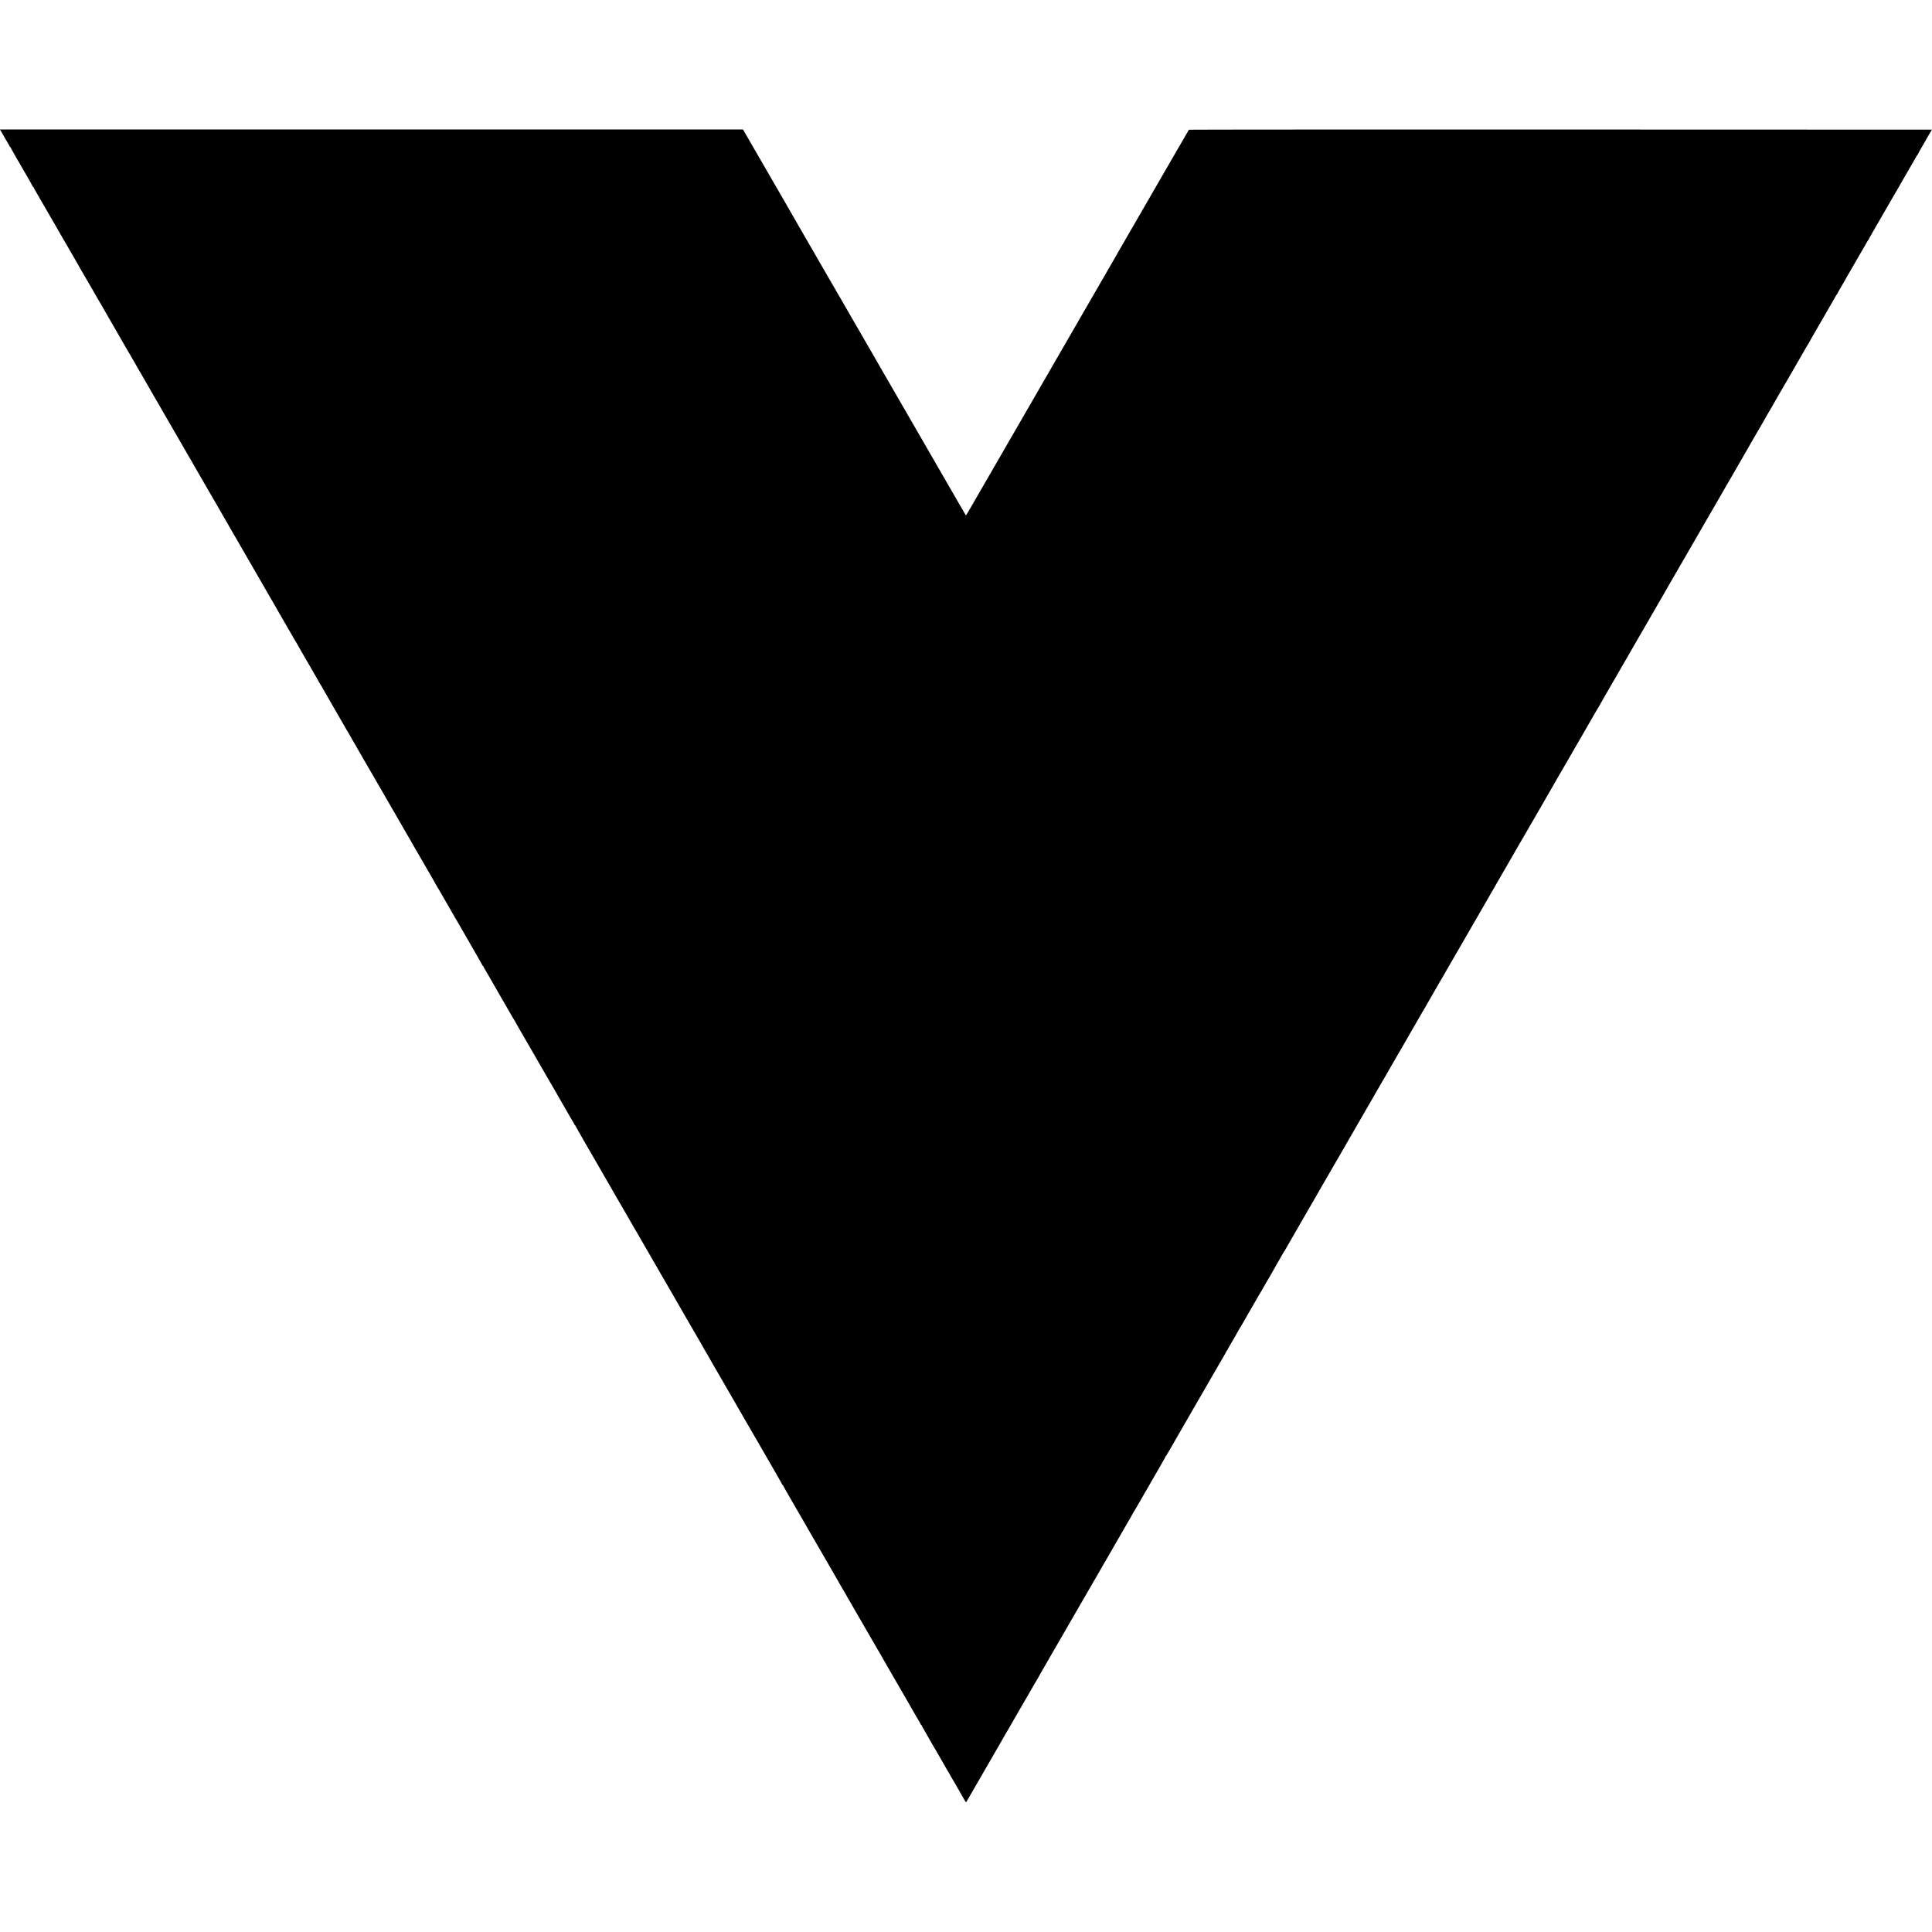
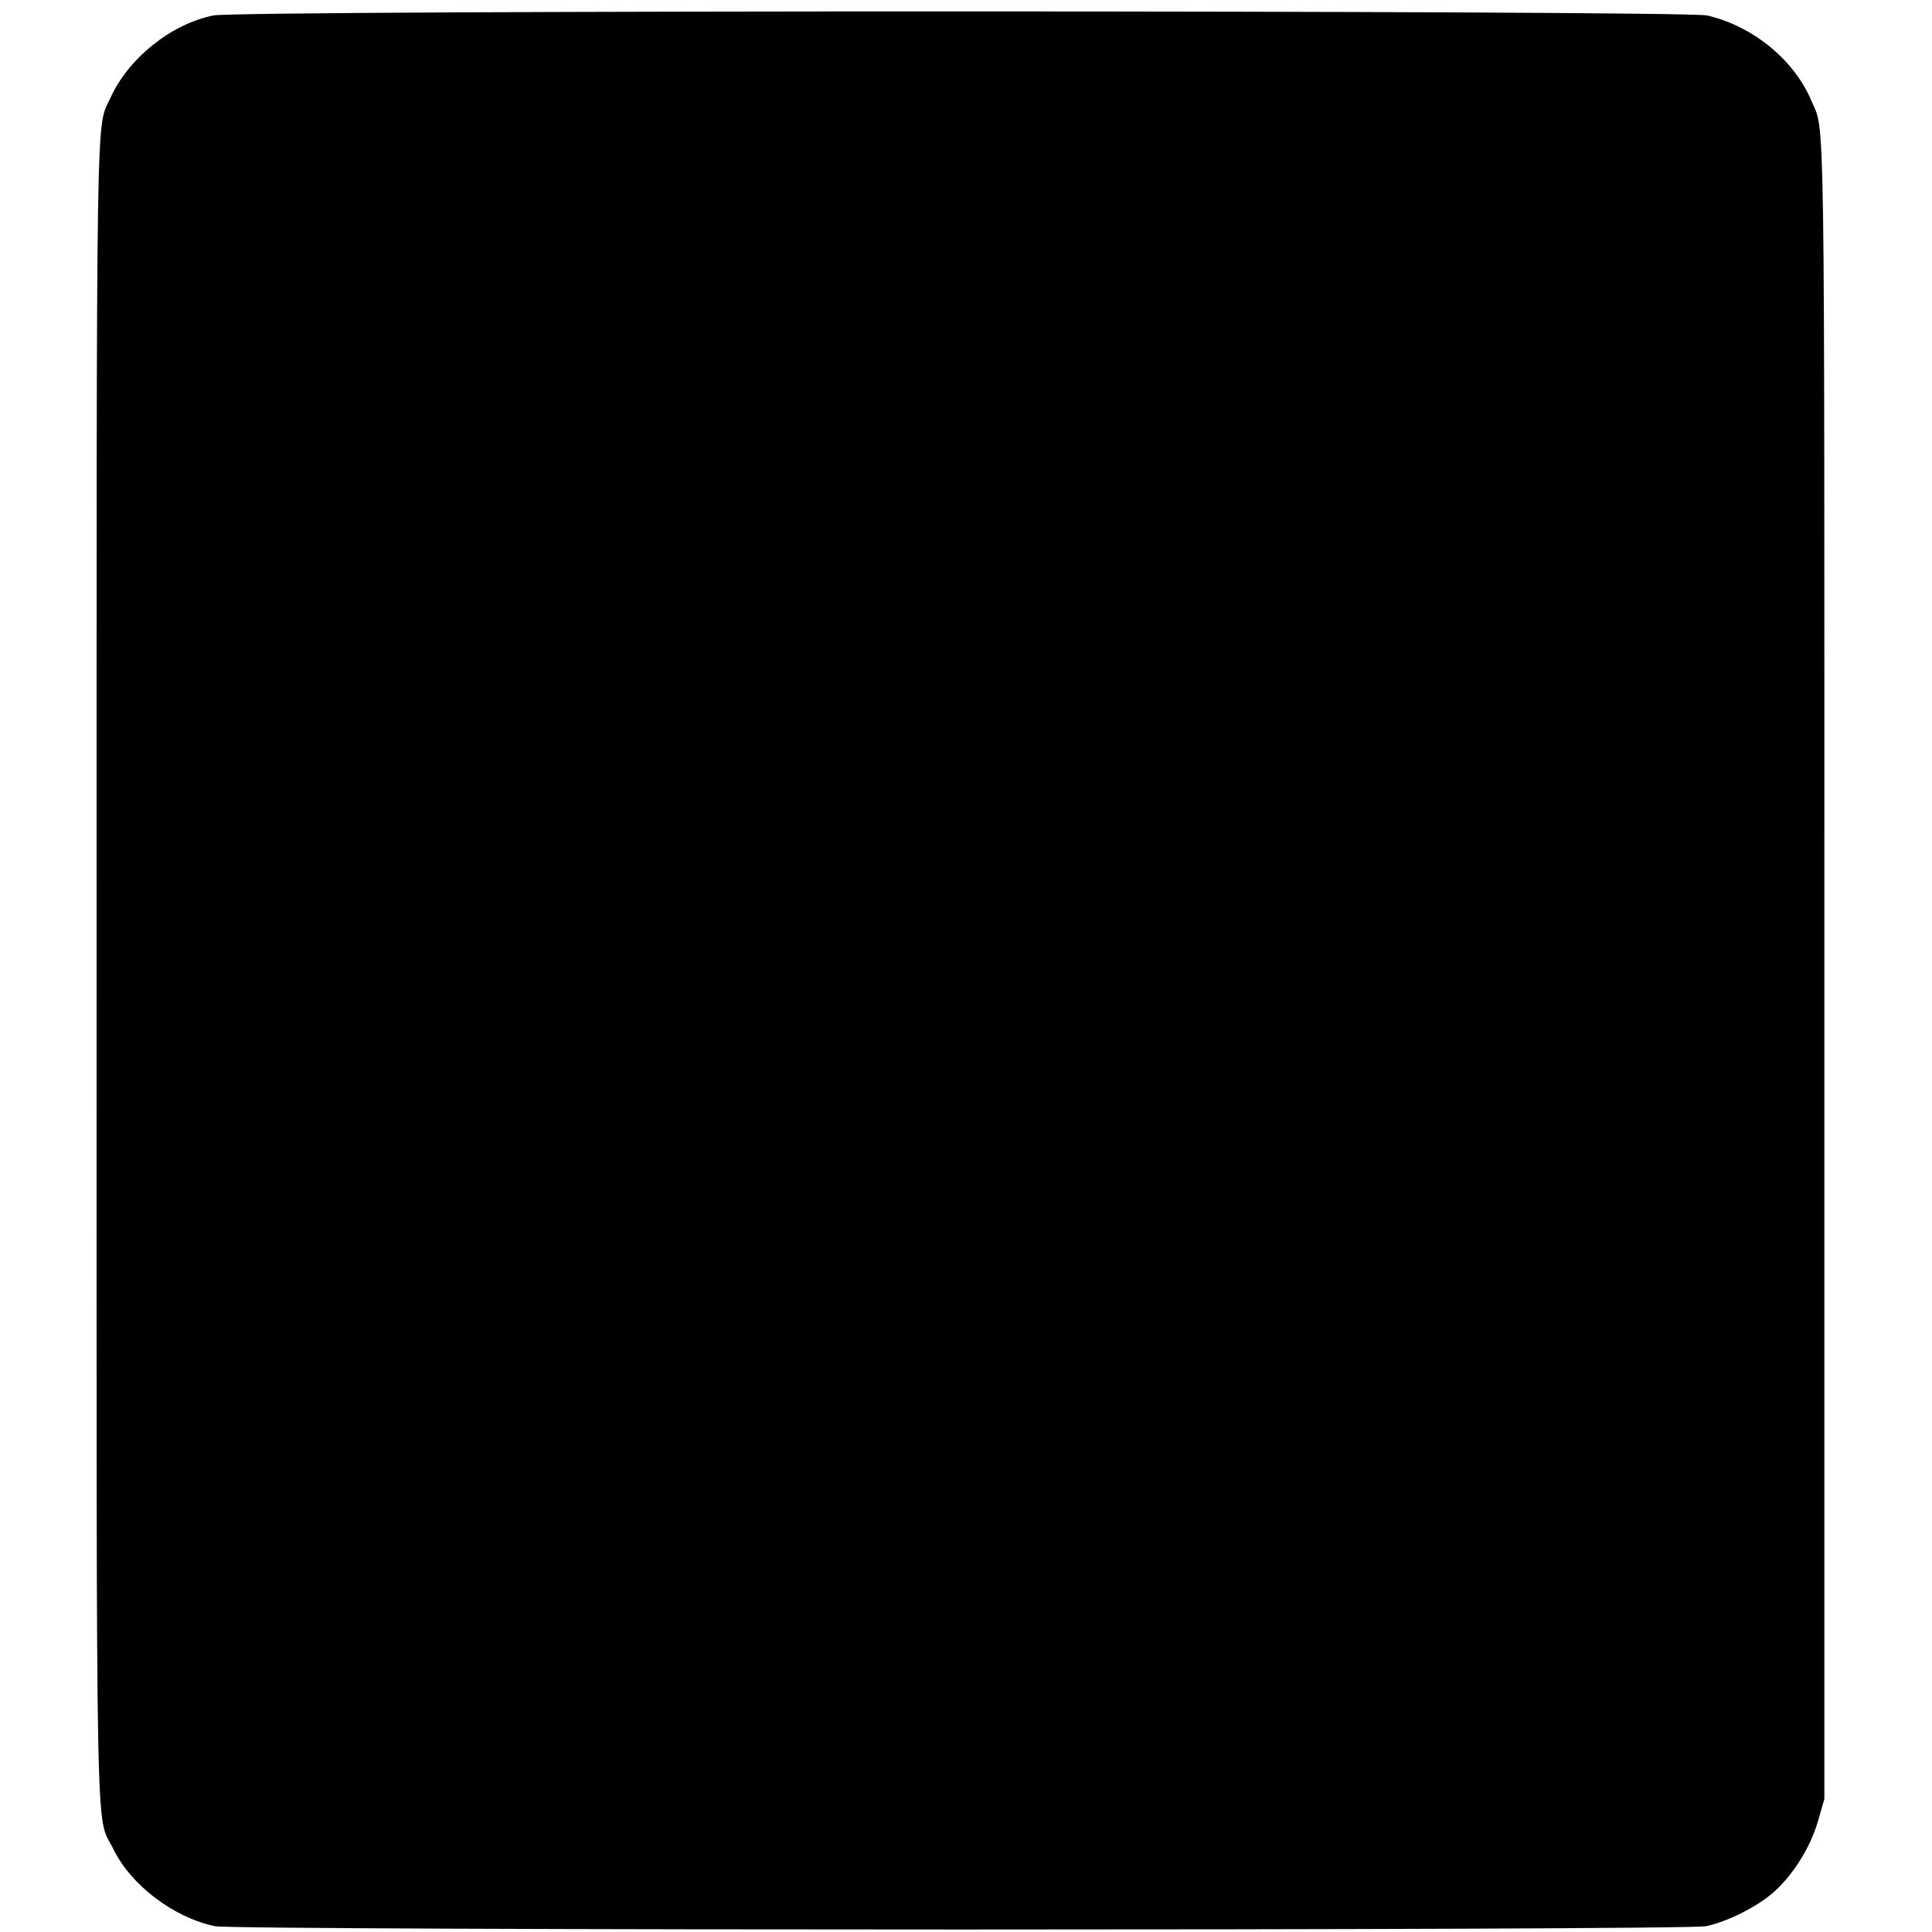
- <svg xmlns="http://www.w3.org/2000/svg" version="1.0" width="16pt" height="16pt" viewBox="0 0 16 16" preserveAspectRatio="xMidYMid meet">
-   <g transform="translate(0,16) scale(0.00032,-0.00032)" fill="#000000" stroke="none">
-     <path d="M18 46618 c45 -75 122 -207 122 -211 0 -2 25 -45 55 -95 30 -50 55 -96 55 -102 0 -5 5 -10 10 -10 6 0 10 -4 10 -9 0 -5 73 -135 161 -288 89 -153 173 -298 187 -323 14 -25 32 -57 41 -72 88 -149 187 -324 189 -335 2 -7 8 -13 13 -13 5 0 9 -4 9 -10 0 -5 46 -89 103 -187 175 -302 490 -846 507 -876 8 -16 20 -36 25 -45 28 -46 290 -498 339 -585 13 -23 74 -129 136 -236 61 -107 123 -215 137 -240 14 -25 29 -50 33 -56 5 -5 23 -37 40 -70 18 -33 38 -67 44 -75 11 -16 21 -33 63 -109 14 -25 29 -50 33 -56 4 -5 21 -35 38 -65 55 -100 261 -455 269 -465 4 -5 14 -21 20 -35 15 -29 41 -75 103 -180 24 -41 52 -88 60 -105 9 -16 57 -100 107 -185 112 -193 362 -626 380 -660 8 -14 23 -38 33 -55 11 -16 23 -37 27 -45 4 -8 26 -46 48 -85 23 -38 53 -90 67 -115 46 -81 64 -113 178 -310 62 -107 121 -210 132 -227 37 -67 56 -99 85 -148 16 -27 32 -57 36 -65 4 -8 15 -27 25 -42 9 -15 53 -89 96 -165 44 -76 177 -307 296 -513 120 -206 268 -463 330 -570 131 -227 117 -203 200 -348 36 -62 73 -125 82 -140 10 -15 21 -34 25 -42 4 -8 20 -37 36 -65 17 -27 38 -65 48 -82 49 -85 64 -111 87 -153 13 -25 28 -49 32 -55 4 -5 78 -134 165 -285 87 -151 166 -288 176 -305 10 -16 26 -43 35 -59 9 -17 125 -217 257 -445 132 -229 253 -441 270 -471 17 -30 45 -79 64 -108 18 -29 33 -54 33 -57 0 -2 20 -37 44 -77 24 -40 123 -212 221 -383 97 -170 190 -330 205 -355 16 -25 39 -65 53 -90 13 -25 81 -144 152 -265 70 -121 137 -238 150 -260 12 -22 37 -65 55 -95 18 -30 43 -73 55 -95 12 -22 48 -85 80 -140 77 -132 163 -280 190 -330 13 -22 71 -123 130 -225 59 -102 116 -199 126 -217 10 -17 29 -50 43 -72 15 -22 26 -43 26 -45 0 -2 27 -50 60 -106 33 -56 60 -103 60 -105 0 -2 55 -98 90 -155 8 -14 182 -316 239 -414 13 -22 45 -79 72 -124 27 -46 49 -86 49 -89 0 -2 14 -24 30 -48 16 -24 30 -46 30 -49 0 -5 74 -135 100 -176 5 -8 24 -42 43 -75 50 -88 58 -101 262 -455 104 -179 199 -345 213 -370 14 -25 28 -49 32 -55 4 -5 17 -26 28 -45 10 -19 62 -109 114 -200 114 -197 133 -230 170 -295 16 -27 33 -57 38 -65 17 -28 96 -165 103 -180 4 -8 16 -28 26 -45 10 -16 77 -131 148 -255 72 -124 181 -313 243 -420 62 -107 121 -209 131 -227 35 -62 323 -560 392 -678 38 -66 83 -145 100 -175 16 -30 33 -59 37 -65 4 -5 17 -27 29 -47 34 -61 56 -100 90 -156 17 -29 31 -55 31 -57 0 -2 17 -32 39 -67 21 -35 134 -229 251 -433 117 -203 235 -407 261 -451 27 -45 49 -85 49 -88 0 -4 8 -19 19 -34 15 -21 200 -341 309 -533 10 -19 33 -58 51 -87 17 -29 31 -54 31 -56 0 -2 25 -44 55 -94 30 -50 55 -95 55 -98 0 -4 6 -15 14 -23 7 -9 27 -41 43 -71 17 -30 170 -297 342 -594 171 -296 311 -542 311 -547 0 -5 5 -9 10 -9 6 0 10 -4 10 -10 0 -5 22 -47 49 -92 27 -46 58 -99 68 -118 24 -43 81 -140 93 -160 5 -8 66 -114 135 -235 69 -121 130 -227 135 -235 12 -21 259 -447 283 -490 10 -19 28 -47 38 -62 11 -14 19 -29 19 -32 0 -3 37 -69 83 -148 99 -170 305 -526 337 -583 13 -22 31 -53 41 -70 11 -16 22 -37 26 -45 7 -14 82 -146 103 -180 14 -24 181 -311 205 -355 13 -22 46 -80 75 -130 29 -49 64 -110 78 -135 14 -25 51 -88 82 -140 31 -52 59 -102 63 -110 4 -8 18 -33 31 -55 205 -353 284 -489 309 -535 17 -30 45 -78 62 -106 18 -28 36 -60 39 -72 4 -12 12 -22 17 -22 5 0 9 -4 9 -10 0 -5 109 -197 241 -427 133 -230 250 -431 259 -448 51 -90 222 -385 280 -485 37 -63 78 -135 92 -160 14 -25 67 -117 118 -205 51 -88 101 -175 111 -193 34 -58 55 -95 149 -257 51 -88 101 -173 110 -190 9 -16 76 -131 147 -255 72 -124 140 -241 151 -260 61 -108 281 -489 355 -615 38 -66 77 -133 87 -150 35 -63 91 -161 100 -175 14 -23 99 -169 128 -220 54 -97 135 -235 142 -245 4 -5 20 -32 35 -60 26 -48 238 -416 276 -480 10 -16 26 -46 37 -65 30 -53 382 -661 403 -695 10 -16 22 -37 26 -45 4 -8 26 -48 50 -88 24 -41 43 -75 43 -77 0 -2 22 -40 50 -85 27 -45 50 -84 50 -86 0 -3 38 -69 83 -147 84 -142 302 -520 340 -587 10 -19 34 -60 52 -90 18 -30 44 -75 57 -100 14 -25 45 -79 70 -120 25 -41 56 -96 70 -121 14 -25 77 -133 138 -240 62 -107 122 -210 132 -229 25 -43 310 -535 337 -581 11 -19 26 -45 34 -59 17 -32 238 -414 266 -460 11 -19 24 -41 28 -49 3 -7 75 -133 160 -278 84 -146 153 -269 153 -274 0 -5 5 -9 10 -9 6 0 10 -4 10 -10 0 -5 82 -150 181 -322 182 -314 201 -346 240 -415 12 -21 80 -139 152 -263 71 -124 141 -245 155 -270 14 -25 28 -49 32 -55 6 -8 145 -248 220 -380 37 -66 209 -362 229 -395 11 -19 24 -42 28 -49 4 -8 67 -118 140 -243 73 -125 133 -230 133 -233 0 -2 15 -28 33 -57 19 -29 47 -78 64 -108 17 -30 53 -93 79 -139 53 -90 82 -141 157 -272 82 -142 115 -199 381 -659 142 -245 268 -463 281 -485 12 -22 71 -125 132 -230 60 -104 172 -298 248 -430 76 -132 146 -253 156 -270 11 -16 22 -36 26 -44 3 -8 30 -54 60 -103 29 -49 53 -91 53 -93 0 -3 18 -34 40 -70 22 -36 40 -67 40 -69 0 -2 37 -66 81 -142 45 -77 98 -168 119 -204 20 -36 47 -81 58 -100 12 -19 27 -47 33 -62 6 -16 15 -28 20 -28 5 0 9 -4 9 -9 0 -6 63 -118 140 -251 77 -133 140 -243 140 -245 0 -2 18 -33 41 -70 22 -37 49 -83 60 -101 10 -19 29 -51 40 -71 25 -45 109 -189 126 -218 7 -11 17 -29 22 -40 6 -11 22 -38 35 -60 14 -22 37 -62 52 -90 14 -27 35 -62 45 -77 11 -14 19 -29 19 -32 0 -3 18 -35 40 -71 22 -36 40 -67 40 -69 0 -2 19 -35 42 -72 23 -38 55 -94 72 -124 26 -47 139 -244 171 -298 6 -9 21 -36 34 -60 28 -48 37 -51 51 -19 6 12 19 36 29 52 10 17 27 46 38 65 11 19 104 181 208 360 103 179 199 345 213 370 14 25 42 74 64 109 21 34 38 65 38 67 0 2 18 33 40 69 22 36 40 67 40 69 0 3 177 310 199 346 16 26 136 234 140 244 2 5 25 44 52 88 27 44 49 81 49 84 0 2 18 34 40 70 22 36 40 67 40 69 0 2 20 36 43 77 35 58 169 289 297 513 9 17 50 86 90 155 40 69 86 150 103 180 16 30 35 62 41 70 6 8 16 24 22 35 35 64 72 129 167 293 59 100 116 199 127 220 11 20 30 53 41 72 43 72 1070 1850 1121 1940 14 25 65 113 113 195 48 83 96 166 107 185 10 19 28 50 38 68 11 18 73 124 137 235 64 111 175 303 246 427 71 124 173 299 225 390 52 91 116 202 143 248 27 45 49 85 49 89 0 4 6 14 14 22 7 9 28 43 46 76 26 47 251 436 378 655 11 19 29 51 40 70 11 19 101 176 201 348 99 172 181 317 181 323 0 5 5 9 10 9 6 0 10 5 10 11 0 6 8 23 18 37 11 15 32 52 49 82 16 30 130 228 253 440 122 212 234 405 248 430 13 25 39 70 57 100 39 65 69 117 130 225 25 44 50 87 55 95 12 19 78 134 220 380 61 107 129 224 150 260 161 277 222 382 246 425 15 28 47 83 71 123 24 41 43 78 43 83 0 5 4 9 8 9 4 0 13 12 19 28 7 15 23 45 36 67 66 110 277 478 277 483 0 3 6 13 14 21 7 9 27 41 43 71 17 30 45 80 63 110 34 57 375 649 394 685 6 11 16 27 22 35 6 8 26 42 44 75 18 33 41 74 51 90 10 17 24 41 32 55 54 97 72 128 88 152 11 14 19 28 19 30 0 3 79 141 175 308 96 167 175 305 175 308 0 3 6 13 14 21 7 9 26 39 41 66 33 60 276 483 338 587 24 40 46 80 50 88 4 8 13 24 20 35 14 23 95 163 125 215 11 19 52 91 92 160 40 69 80 139 90 155 9 17 103 179 207 360 105 182 200 346 211 365 103 181 463 802 489 845 7 11 15 27 19 35 4 8 29 51 55 95 64 110 828 1433 848 1470 9 17 24 41 33 55 9 14 29 48 45 77 15 28 52 93 82 145 30 51 62 107 71 123 17 30 231 398 400 690 51 88 103 179 115 202 12 23 26 48 32 55 6 7 24 38 40 68 17 30 61 107 98 170 37 63 84 144 103 180 19 36 41 72 48 81 8 8 14 18 14 21 0 4 27 51 59 106 32 55 72 124 89 154 16 29 71 125 122 213 51 88 104 180 118 205 13 25 28 50 32 55 4 6 17 26 28 45 11 19 45 80 77 135 31 55 66 116 77 135 11 19 88 152 171 295 401 694 620 1072 650 1125 11 19 87 152 170 295 83 143 158 273 166 288 9 16 21 36 26 45 6 9 31 52 55 96 25 43 54 94 66 115 11 20 95 164 186 321 91 157 173 299 182 315 9 17 26 46 37 65 12 19 66 114 121 210 56 96 108 186 117 200 8 14 24 40 34 59 24 45 383 664 412 713 5 9 17 29 26 45 15 28 120 210 241 419 36 61 68 117 72 125 4 8 12 23 19 34 35 57 245 420 262 453 11 20 35 61 53 90 17 29 32 54 32 56 0 3 28 51 62 108 33 57 70 119 80 138 10 19 23 42 28 50 5 8 32 53 59 100 27 47 149 258 271 470 122 212 234 405 248 430 30 53 62 108 80 135 6 11 15 27 19 35 4 8 85 150 181 315 96 165 187 323 202 350 31 56 116 202 130 225 5 8 25 42 43 75 19 33 92 159 162 280 149 257 157 271 202 350 19 33 38 67 43 75 9 14 228 392 275 475 12 22 55 96 95 165 40 69 80 139 90 155 24 42 202 350 221 383 9 15 27 47 41 72 14 25 75 131 136 236 61 106 121 210 134 232 99 172 271 470 279 482 5 8 23 40 40 70 18 30 81 141 142 245 60 105 121 210 135 235 14 25 71 124 127 220 56 96 143 247 194 335 51 88 96 167 102 175 14 24 180 311 204 355 23 43 340 590 356 615 5 8 50 87 101 175 171 301 517 898 582 1008 25 43 46 81 46 83 0 2 12 23 27 47 14 23 40 67 56 97 16 30 35 62 42 70 7 8 15 22 18 30 4 8 20 38 37 65 16 28 33 57 37 65 6 12 111 196 143 250 5 8 55 95 112 193 57 98 113 195 126 215 12 20 27 46 32 57 6 11 14 27 20 35 5 8 76 130 156 270 80 140 165 287 187 325 23 39 52 90 66 115 13 25 30 52 37 61 8 8 14 18 14 21 0 4 41 77 92 165 50 87 175 302 276 478 101 176 208 360 236 408 28 49 67 117 86 152 19 35 41 70 48 77 6 6 12 15 12 19 0 7 124 224 167 291 12 21 23 40 23 42 0 2 21 40 46 83 26 43 55 92 64 109 54 95 327 568 354 614 19 30 45 75 59 100 71 128 82 145 89 148 4 2 8 8 8 13 0 5 42 82 94 172 311 538 496 858 518 897 14 25 40 70 58 100 18 30 42 71 53 90 10 19 79 139 152 265 73 127 142 246 153 265 10 19 43 76 72 125 29 50 63 108 75 130 65 116 80 140 87 143 4 2 8 8 8 12 0 8 114 212 140 250 6 8 14 24 20 35 5 11 54 97 108 190 l100 170 -9611 3 c-5286 1 -9614 -1 -9618 -5 -5 -6 -419 -719 -619 -1068 -89 -155 -267 -463 -323 -560 -38 -66 -81 -140 -95 -165 -31 -56 -263 -457 -526 -910 -110 -190 -224 -388 -254 -440 -29 -52 -61 -109 -71 -125 -23 -39 -243 -420 -268 -465 -11 -19 -204 -352 -428 -740 -224 -388 -477 -826 -563 -975 -85 -148 -185 -322 -222 -385 -37 -63 -120 -207 -185 -320 -65 -113 -177 -306 -248 -430 -72 -124 -172 -297 -222 -385 -51 -88 -142 -245 -202 -350 -131 -226 -247 -427 -408 -705 -65 -113 -249 -432 -410 -710 -160 -278 -388 -673 -506 -877 -118 -205 -216 -373 -219 -373 -3 0 -52 82 -109 183 -58 100 -144 250 -192 332 -95 164 -402 696 -647 1120 -85 149 -228 396 -317 550 -212 365 -982 1700 -1008 1745 -10 19 -43 76 -72 125 -29 50 -64 110 -77 135 -14 25 -63 110 -110 190 -47 80 -96 165 -110 190 -14 25 -99 171 -188 325 -89 154 -174 300 -188 325 -13 25 -64 113 -112 195 -48 83 -140 242 -205 355 -65 113 -183 317 -263 454 -79 137 -152 264 -163 282 -50 89 -335 583 -354 614 -12 19 -34 58 -50 85 -15 28 -129 226 -253 440 -124 215 -235 408 -247 430 -12 22 -69 121 -127 220 -58 99 -226 389 -373 645 -148 256 -324 561 -392 678 -67 117 -134 232 -147 255 -13 23 -33 59 -46 80 l-22 37 -9615 0 -9615 0 20 -32z" />
+ <svg xmlns="http://www.w3.org/2000/svg" version="1.0" width="700pt" height="700pt" viewBox="0 0 700 700" preserveAspectRatio="xMidYMid meet">
+   <g transform="translate(0,700) scale(0.1,-0.1)" fill="#000000" stroke="none">
+     <path d="M773 6944 c-153 -31 -308 -155 -373 -299 -53 -115 -50 65 -50 -3170 0 -3296 -5 -3040 61 -3175 64 -131 219 -248 368 -279 77 -16 5324 -16 5402 0 77 16 185 70 245 123 71 63 133 162 161 258 l23 80 0 2997 c0 3218 3 3038 -47 3156 -63 149 -213 271 -378 309 -87 19 -5317 20 -5412 0z" />
  </g>
</svg>
